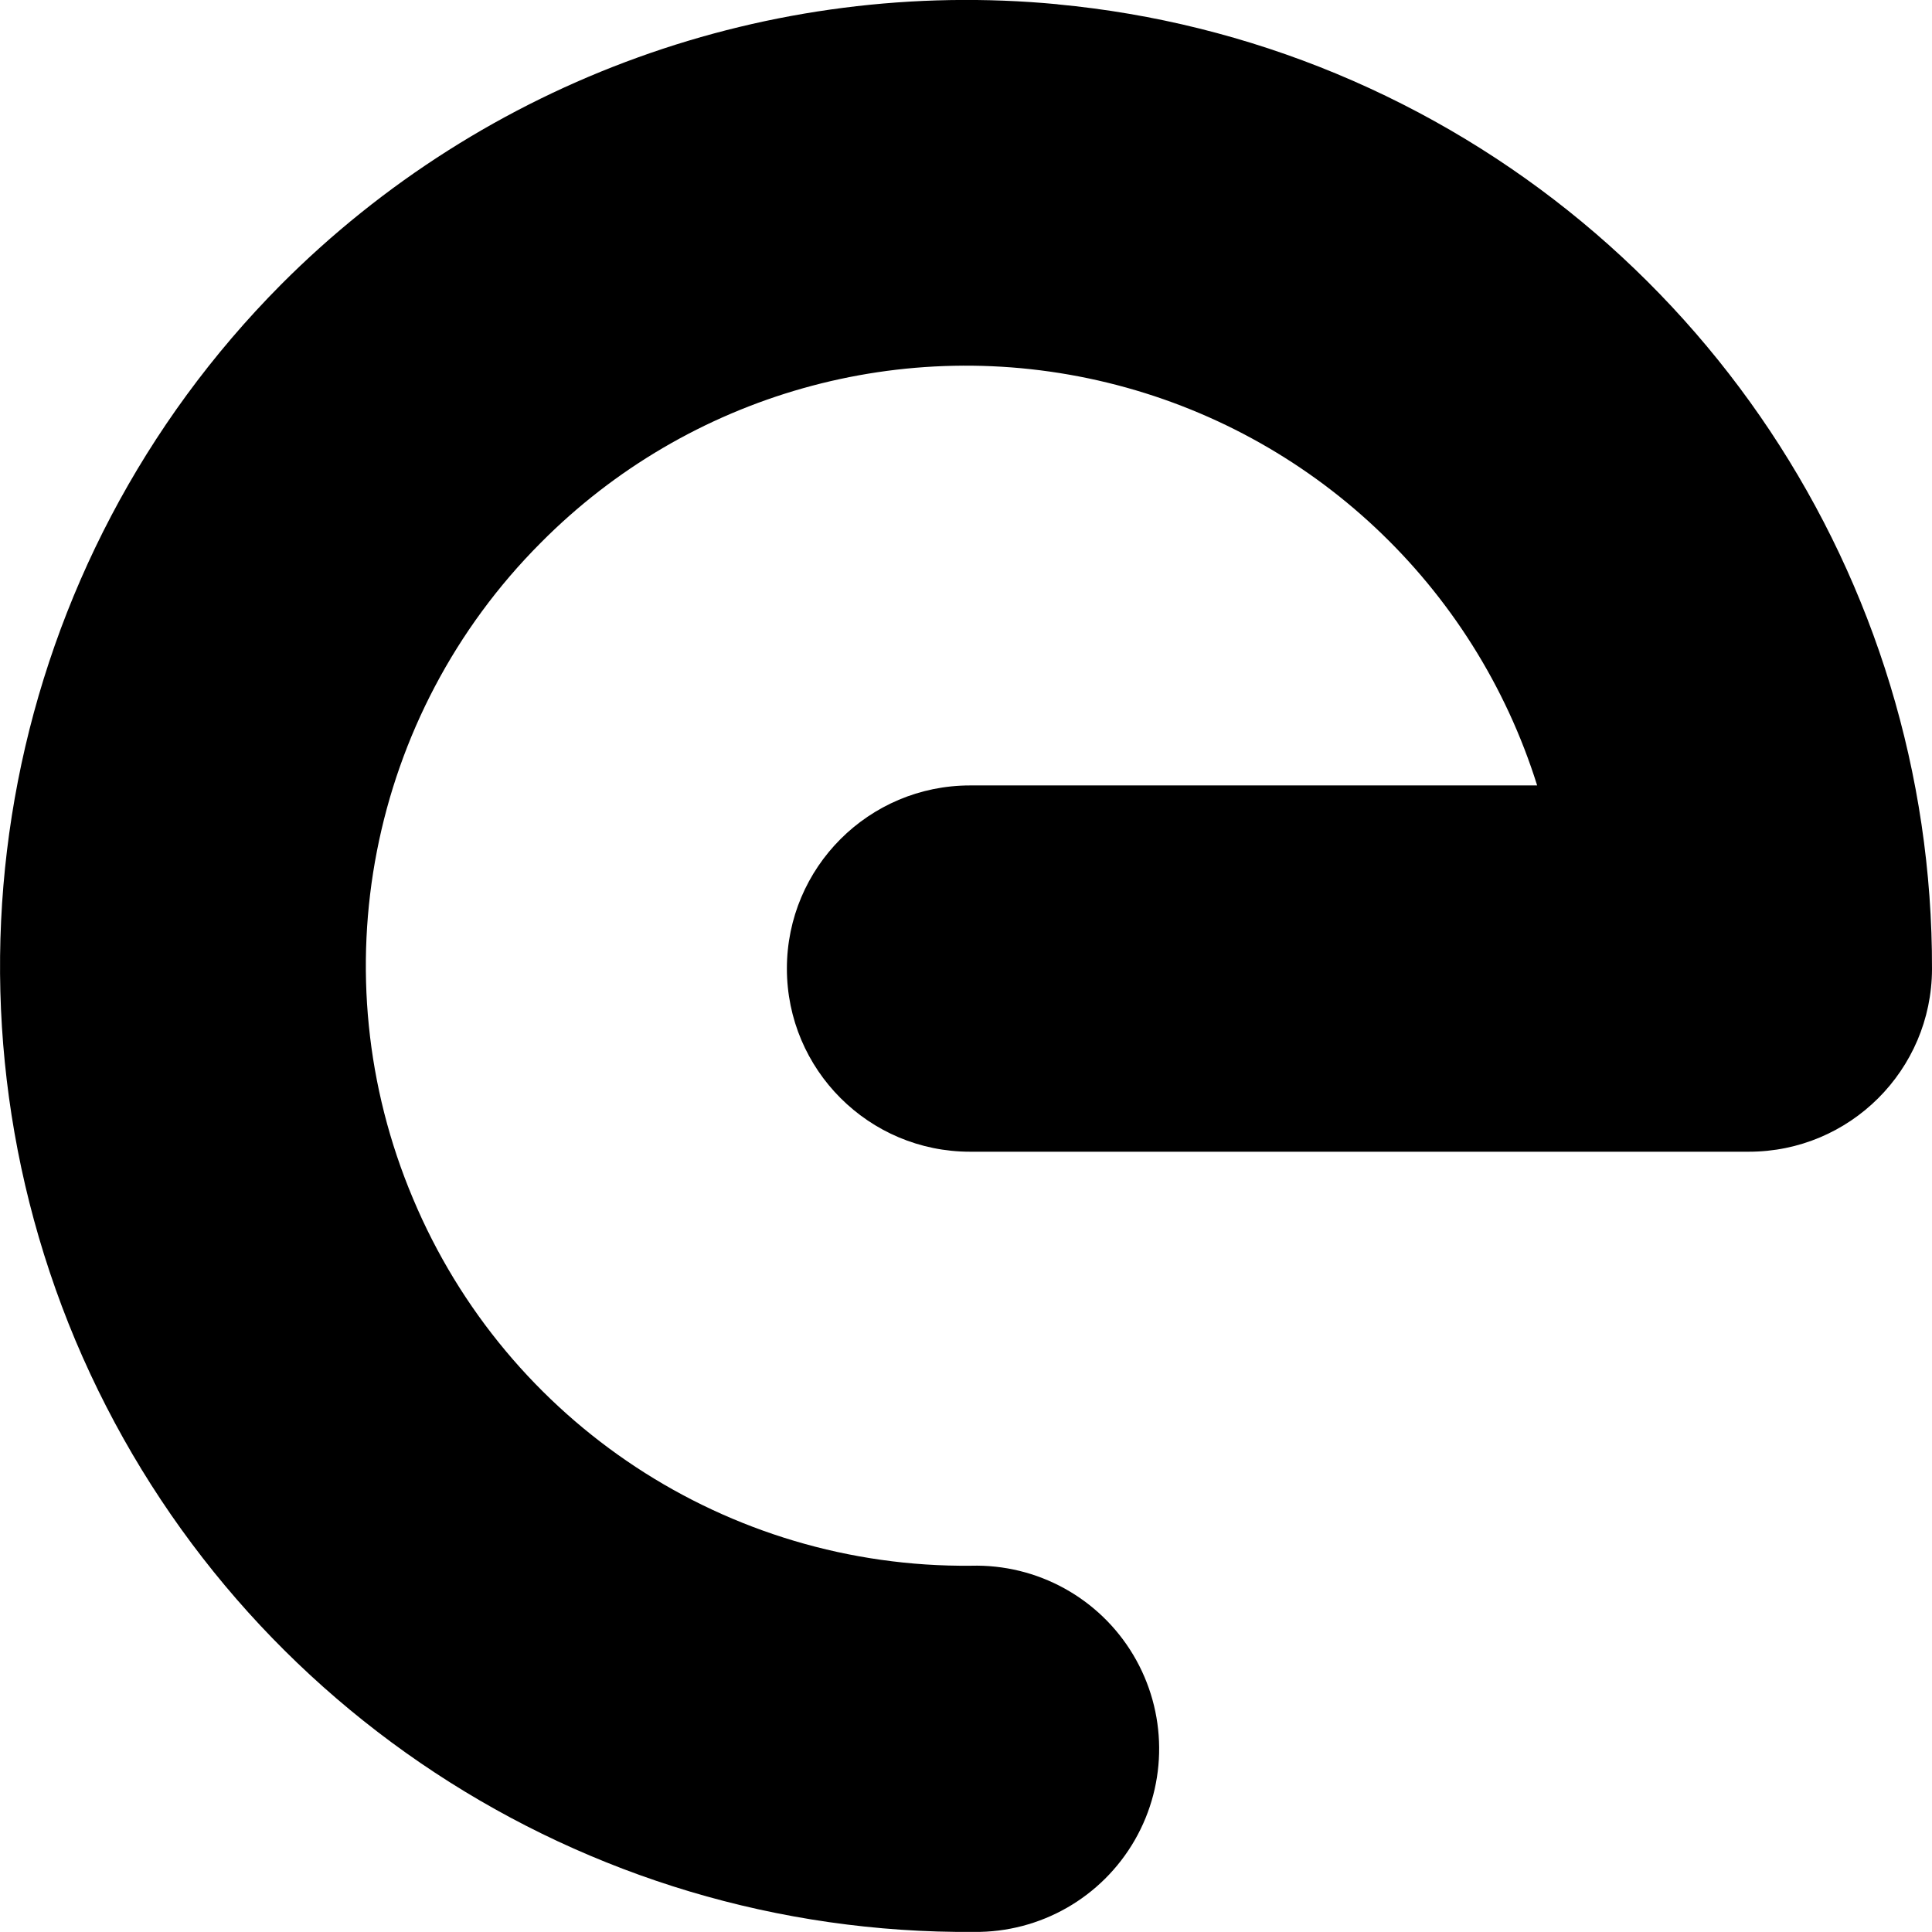
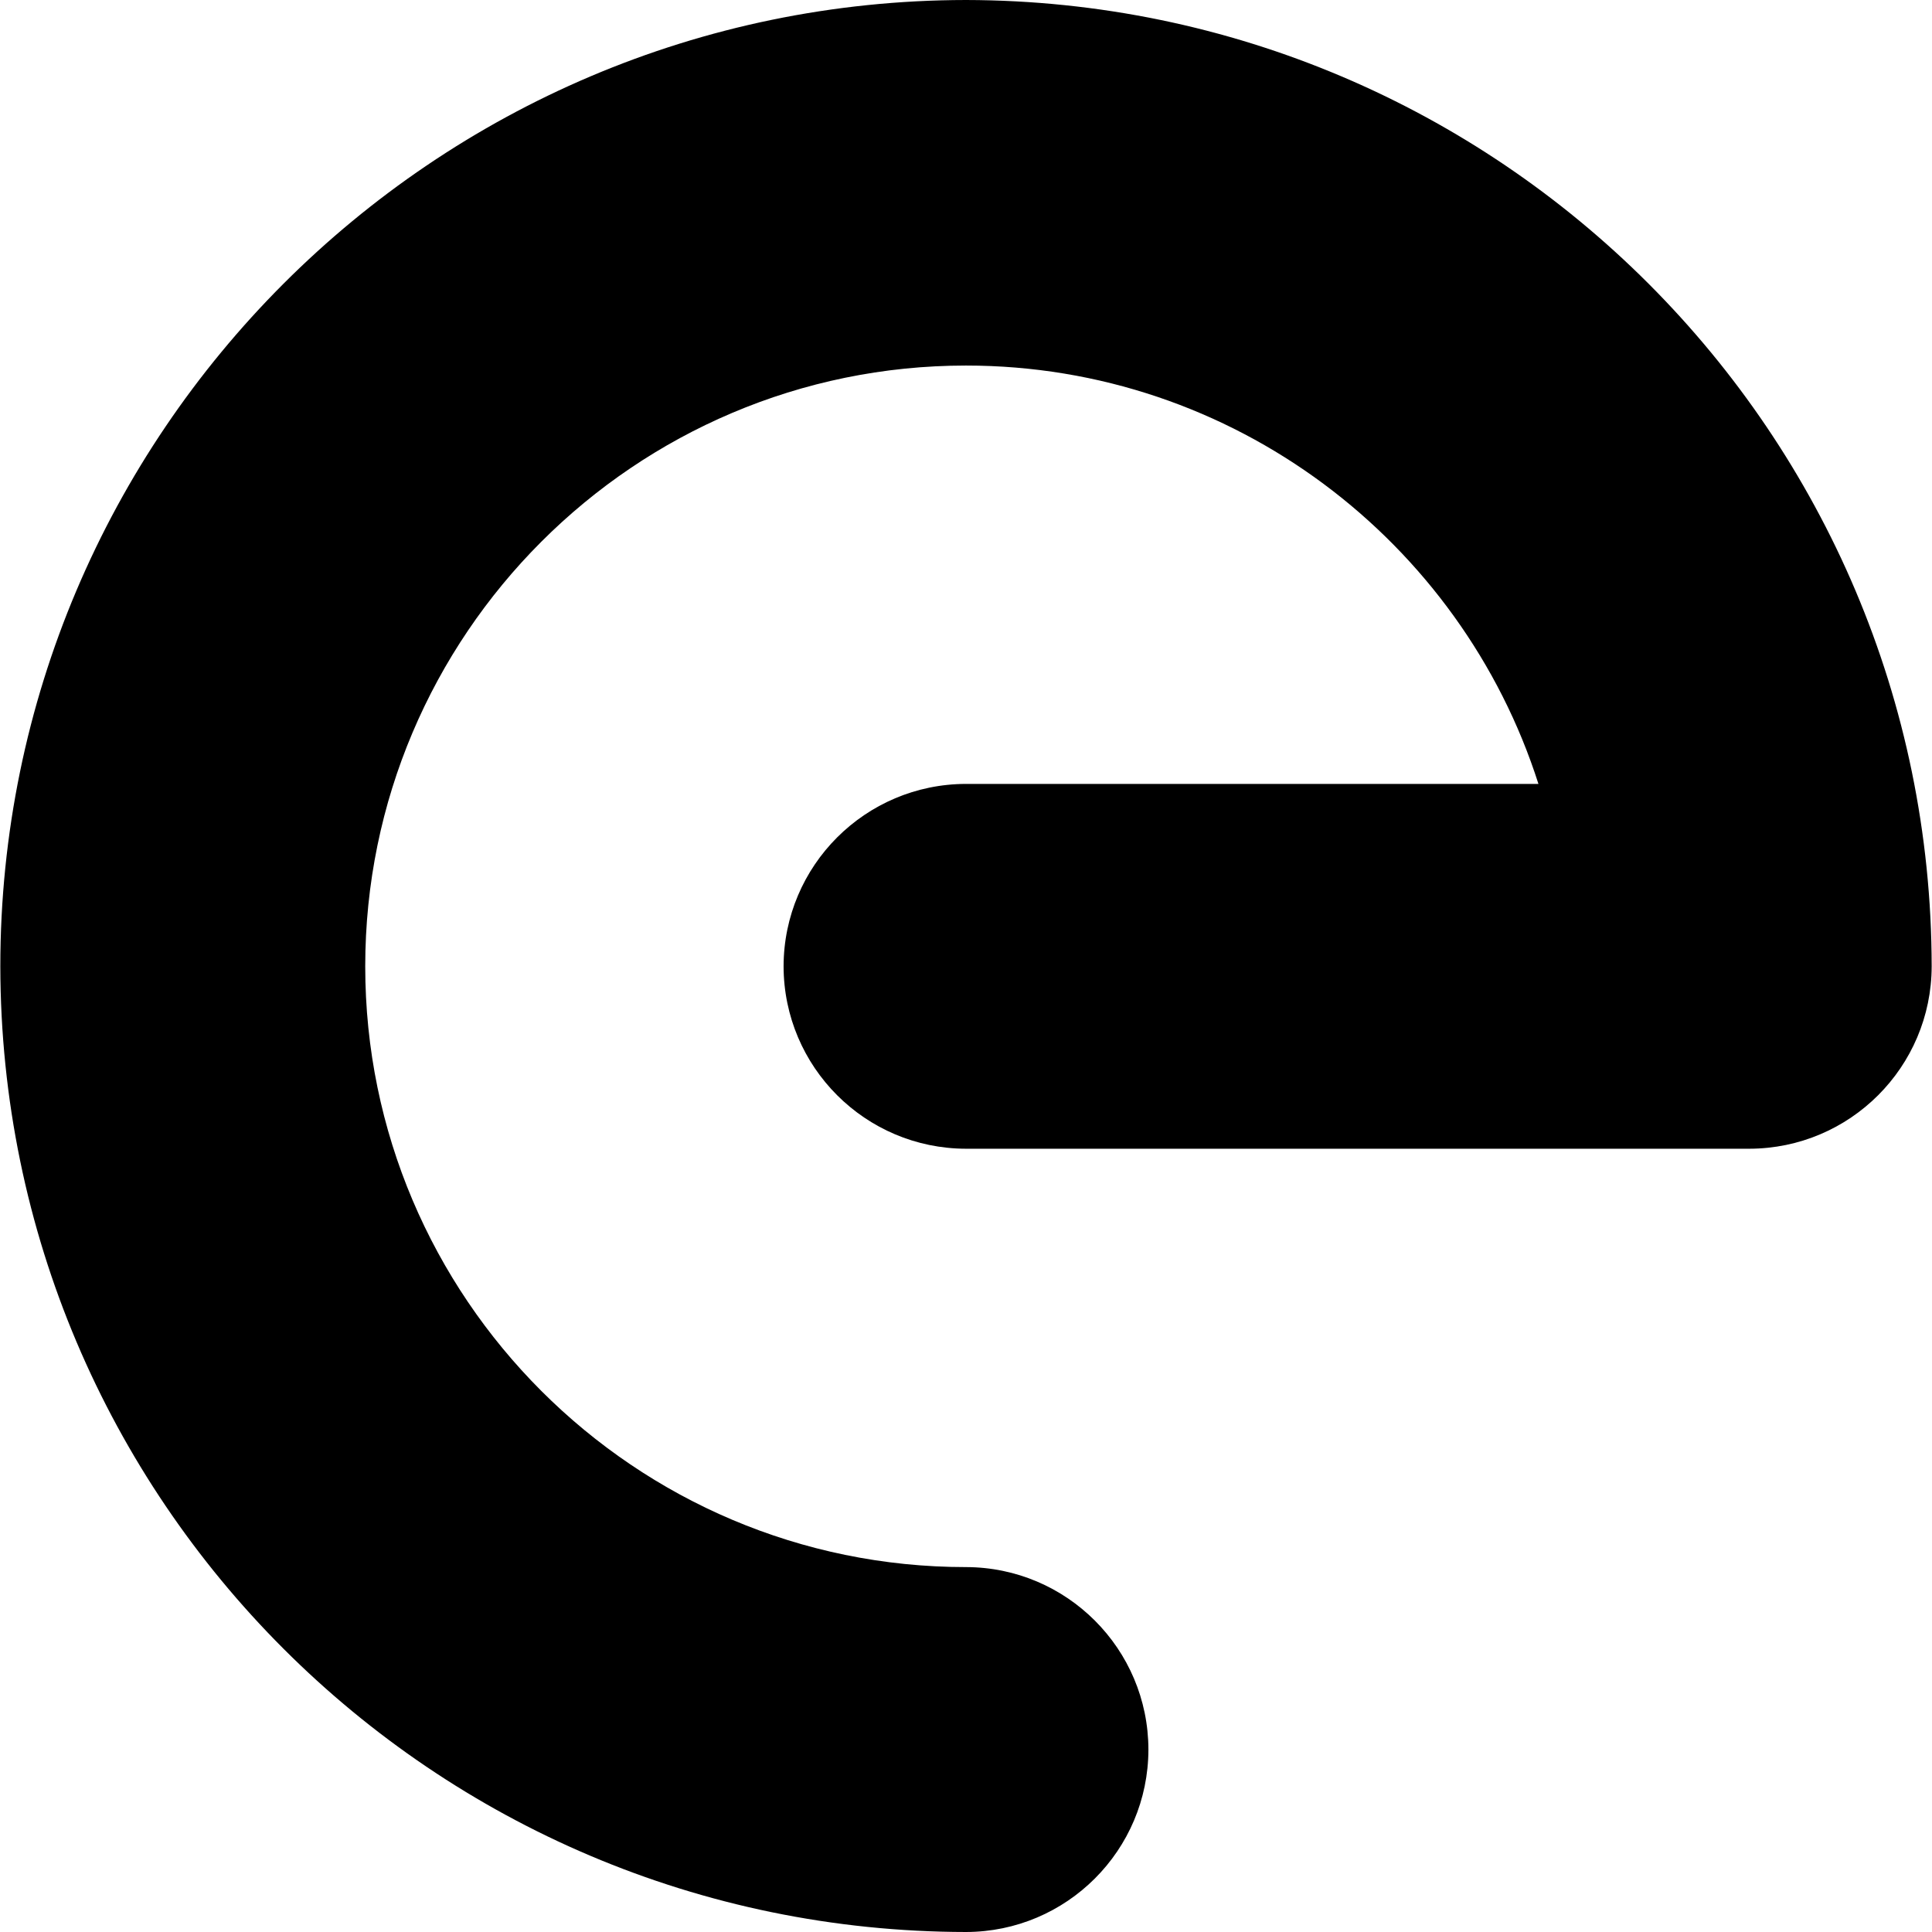
<svg xmlns="http://www.w3.org/2000/svg" viewBox="0 0 24 24">
-   <path d="M13.138.053a12.018 12.018 0 0 0-9.646 3.481A12.014 12.014 0 0 0 .937 16.651a12.014 12.014 0 0 0 11.162 7.348 2.275 2.275 0 1 0-.037-4.549 7.438 7.438 0 0 1-6.932-4.562 7.438 7.438 0 0 1 1.587-8.145 7.437 7.437 0 0 1 12.378 3.014H12.05a2.275 2.275 0 1 0 0 4.55h9.674A2.275 2.275 0 0 0 24 12.04 12.014 12.014 0 0 0 16.597.914a11.962 11.962 0 0 0-3.459-.86Z" />
+   <path d="M.004 12.004A12.012 12.012 0 0 0 12 24a2.27 2.27 0 0 0 2.266-2.266A2.27 2.27 0 0 0 12 19.467c-4.116 0-7.463-3.347-7.463-7.463S7.884 4.541 12 4.541c3.323 0 6.15 2.186 7.111 5.197H12a2.27 2.27 0 0 0-2.266 2.266A2.27 2.27 0 0 0 12 14.27h9.73a2.27 2.27 0 0 0 2.266-2.266A12.02 12.02 0 0 0 12 0C5.385.008.004 5.39.004 12.004" />
</svg>
